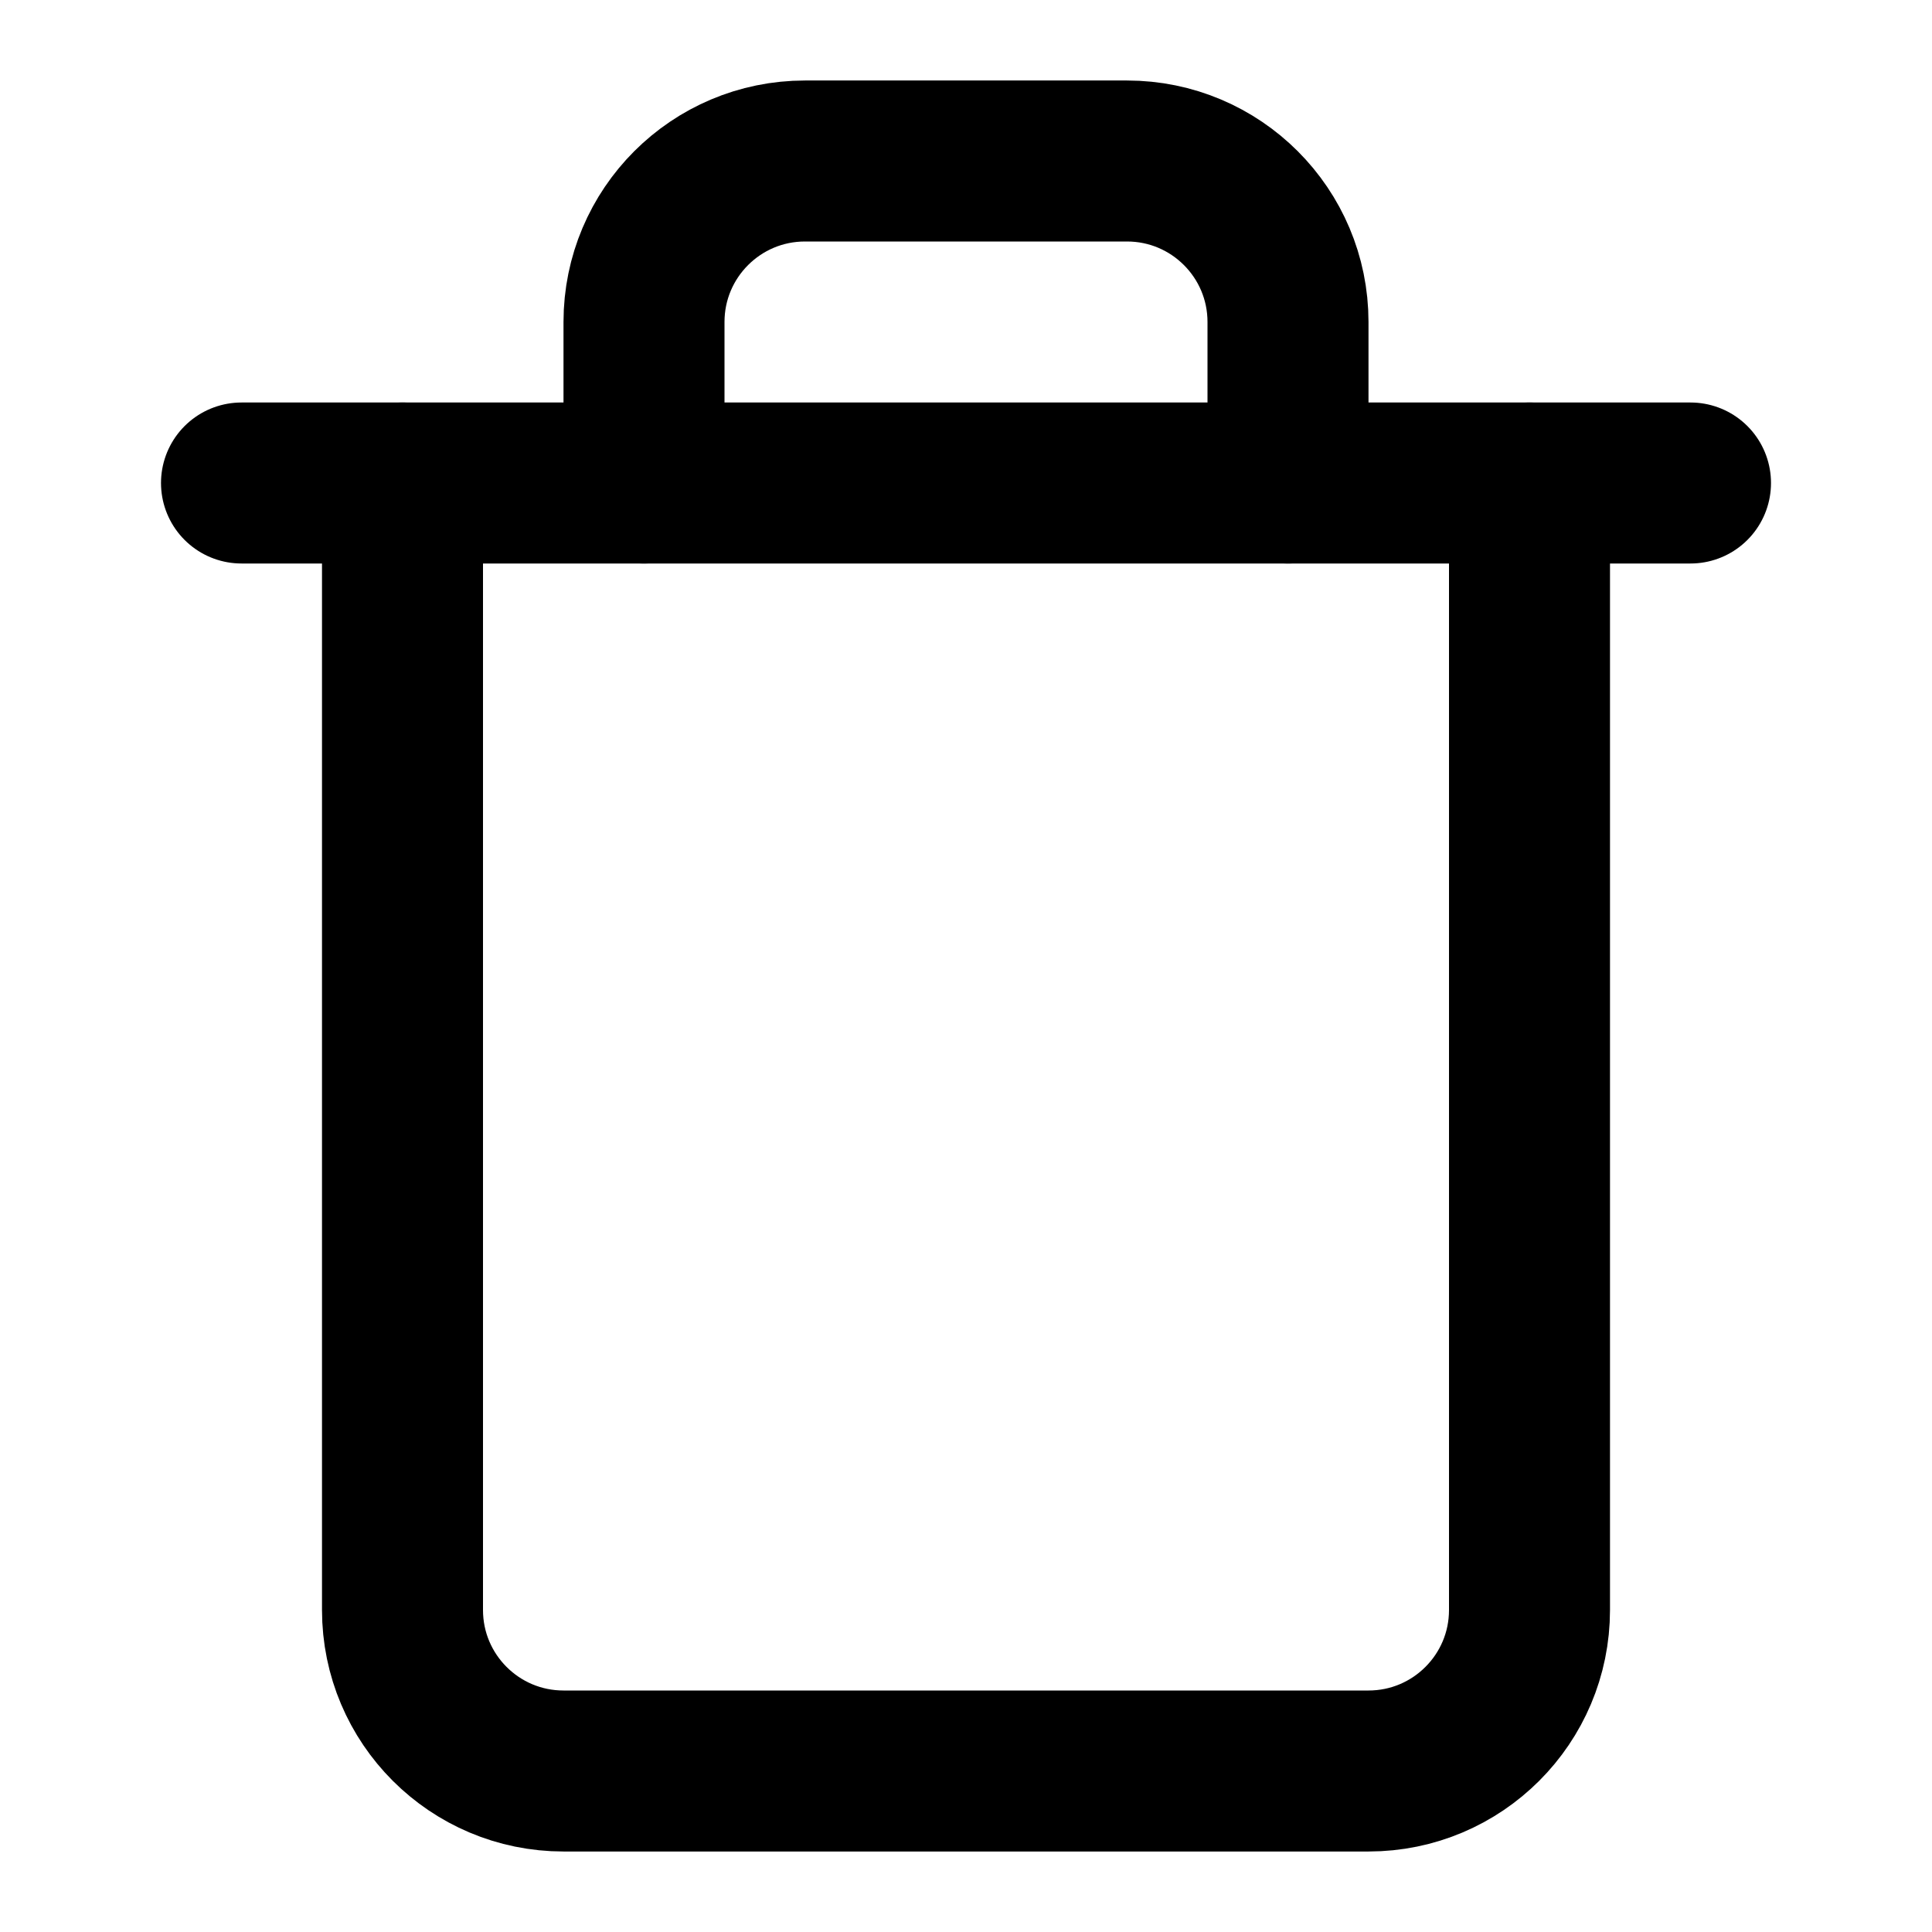
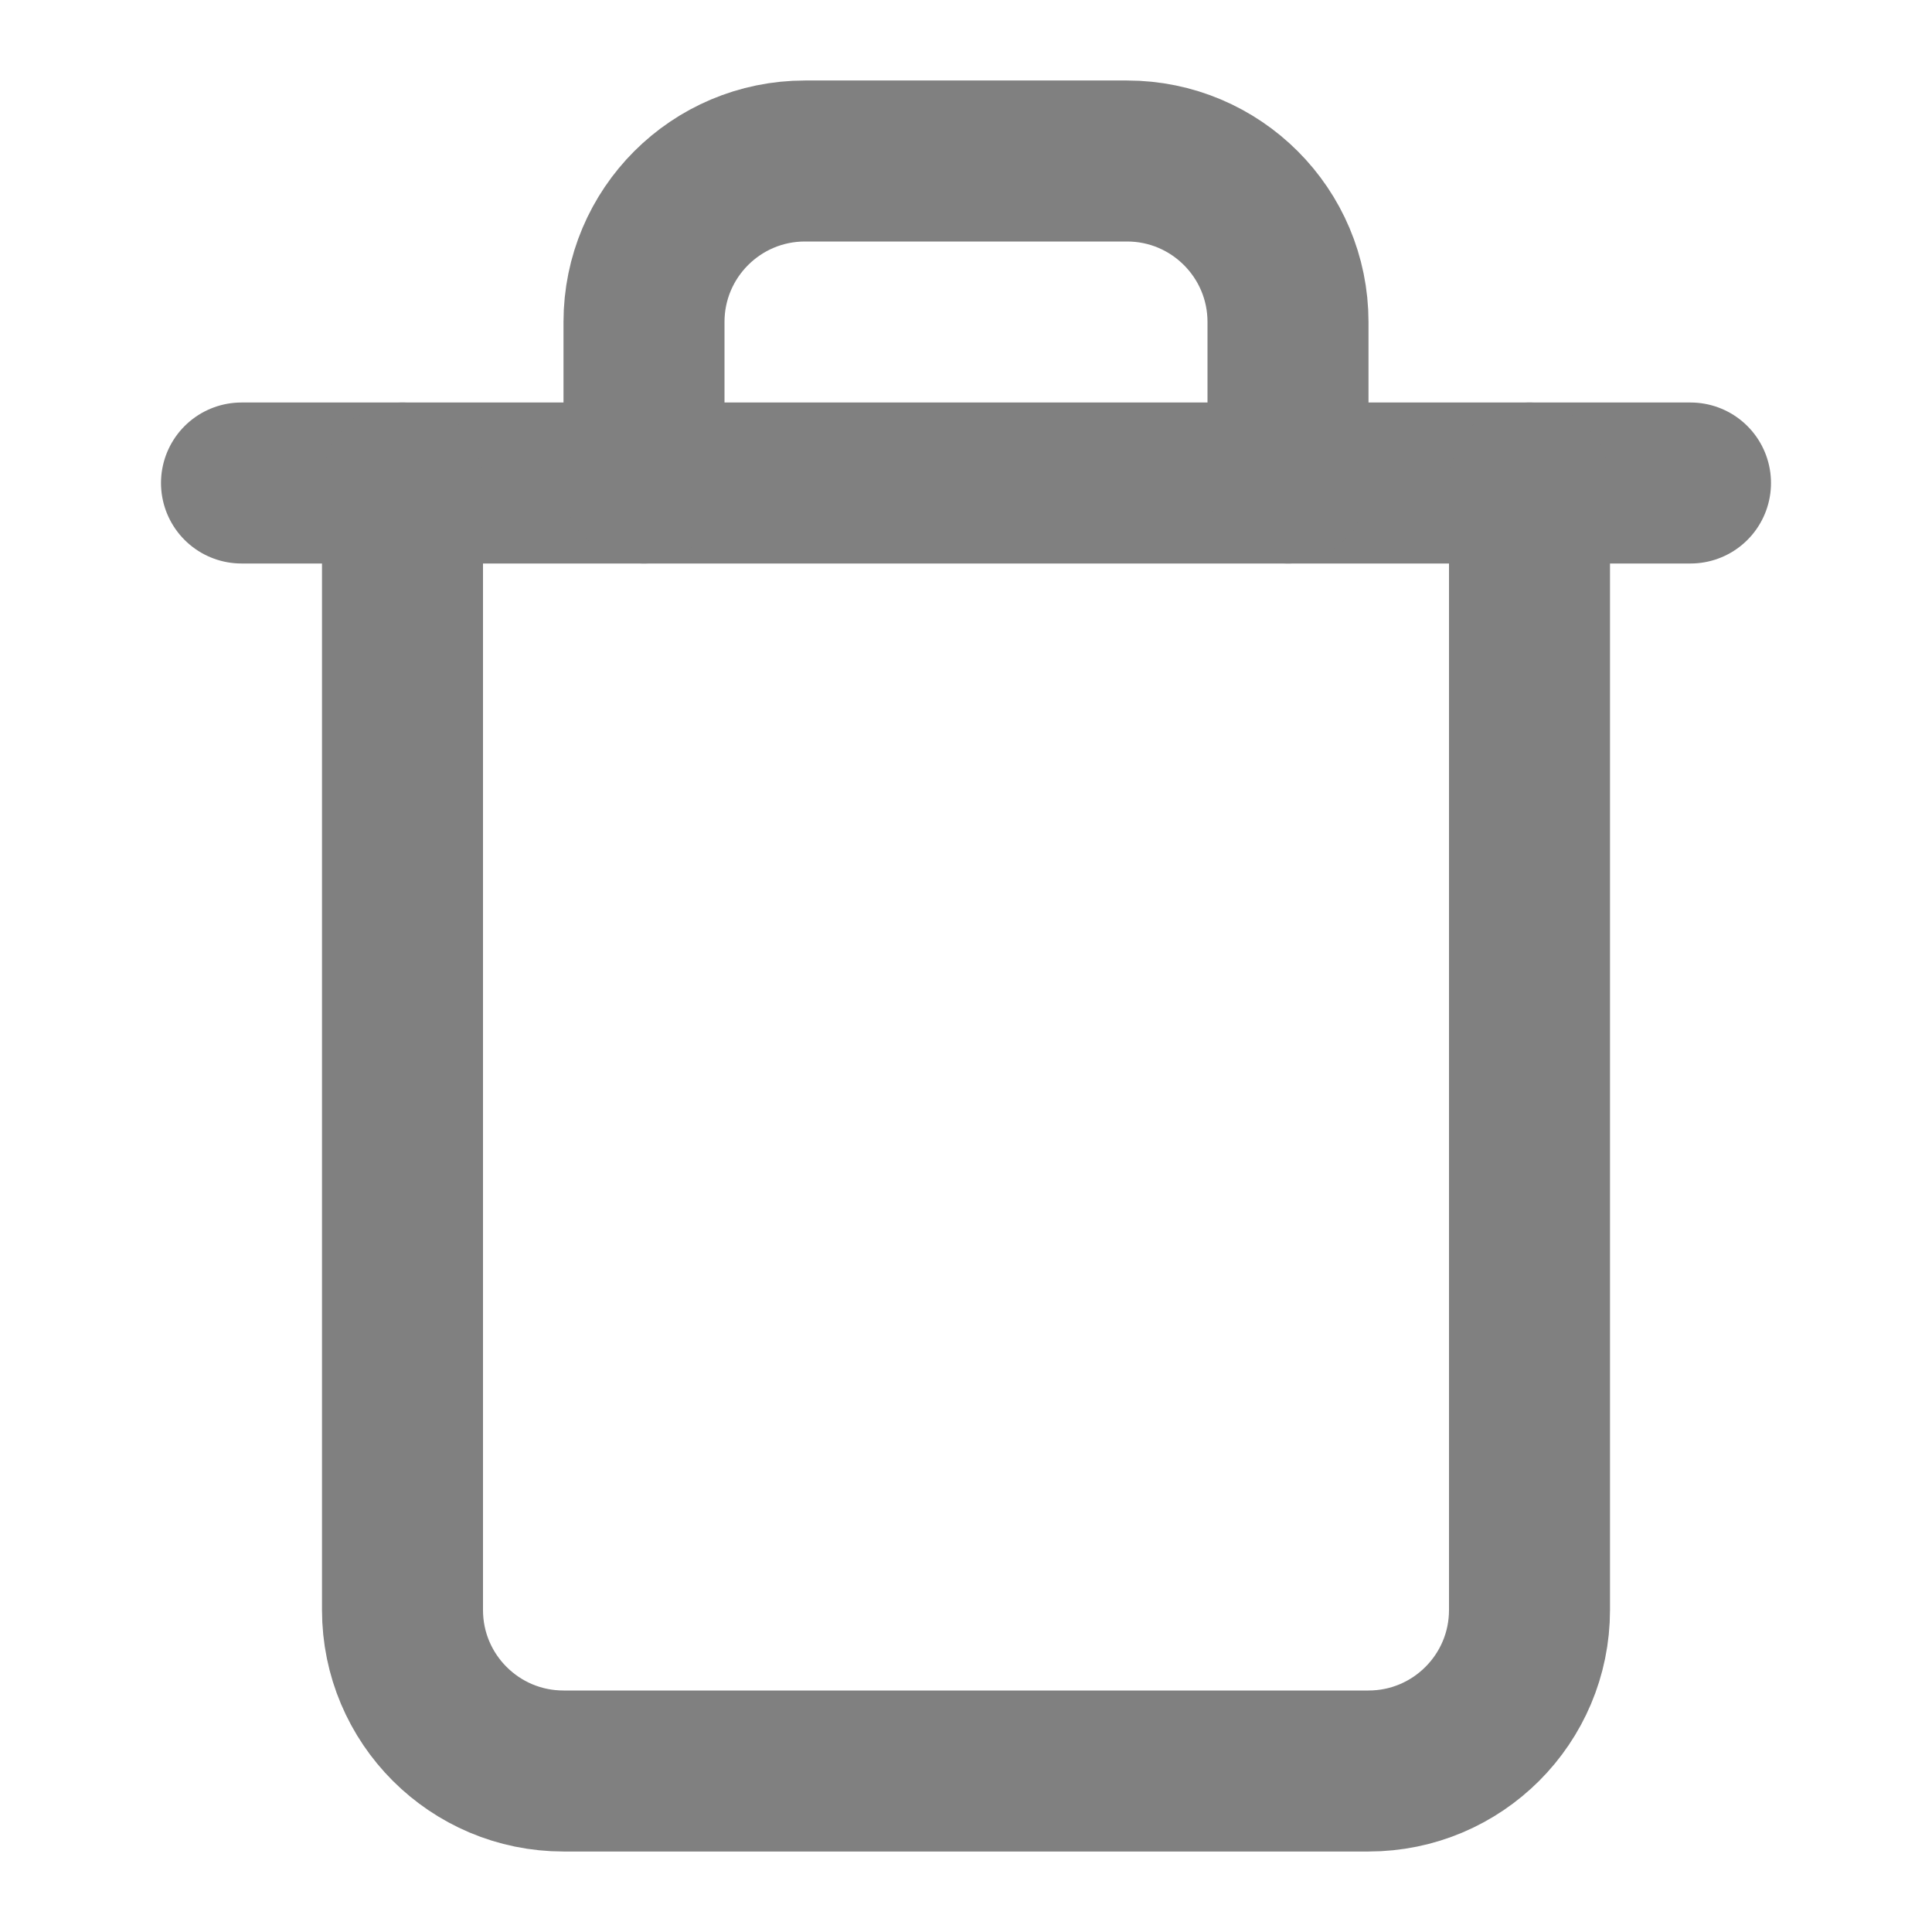
- <svg xmlns="http://www.w3.org/2000/svg" width="24" height="24" viewBox="0 0 24 24" fill="none" stroke="currentColor" stroke-width="2" stroke-linecap="round" stroke-linejoin="round" class="feather feather-trash">
+ <svg xmlns="http://www.w3.org/2000/svg" width="24" height="24" viewBox="0 0 24 24" fill="none" stroke="grey" stroke-width="2" stroke-linecap="round" stroke-linejoin="round" class="feather feather-trash">
  <polyline points="3 6 5 6 21 6" />
  <path d="M19 6v14a2 2 0 0 1-2 2H7a2 2 0 0 1-2-2V6m3 0V4a2 2 0 0 1 2-2h4a2 2 0 0 1 2 2v2" />
</svg>
